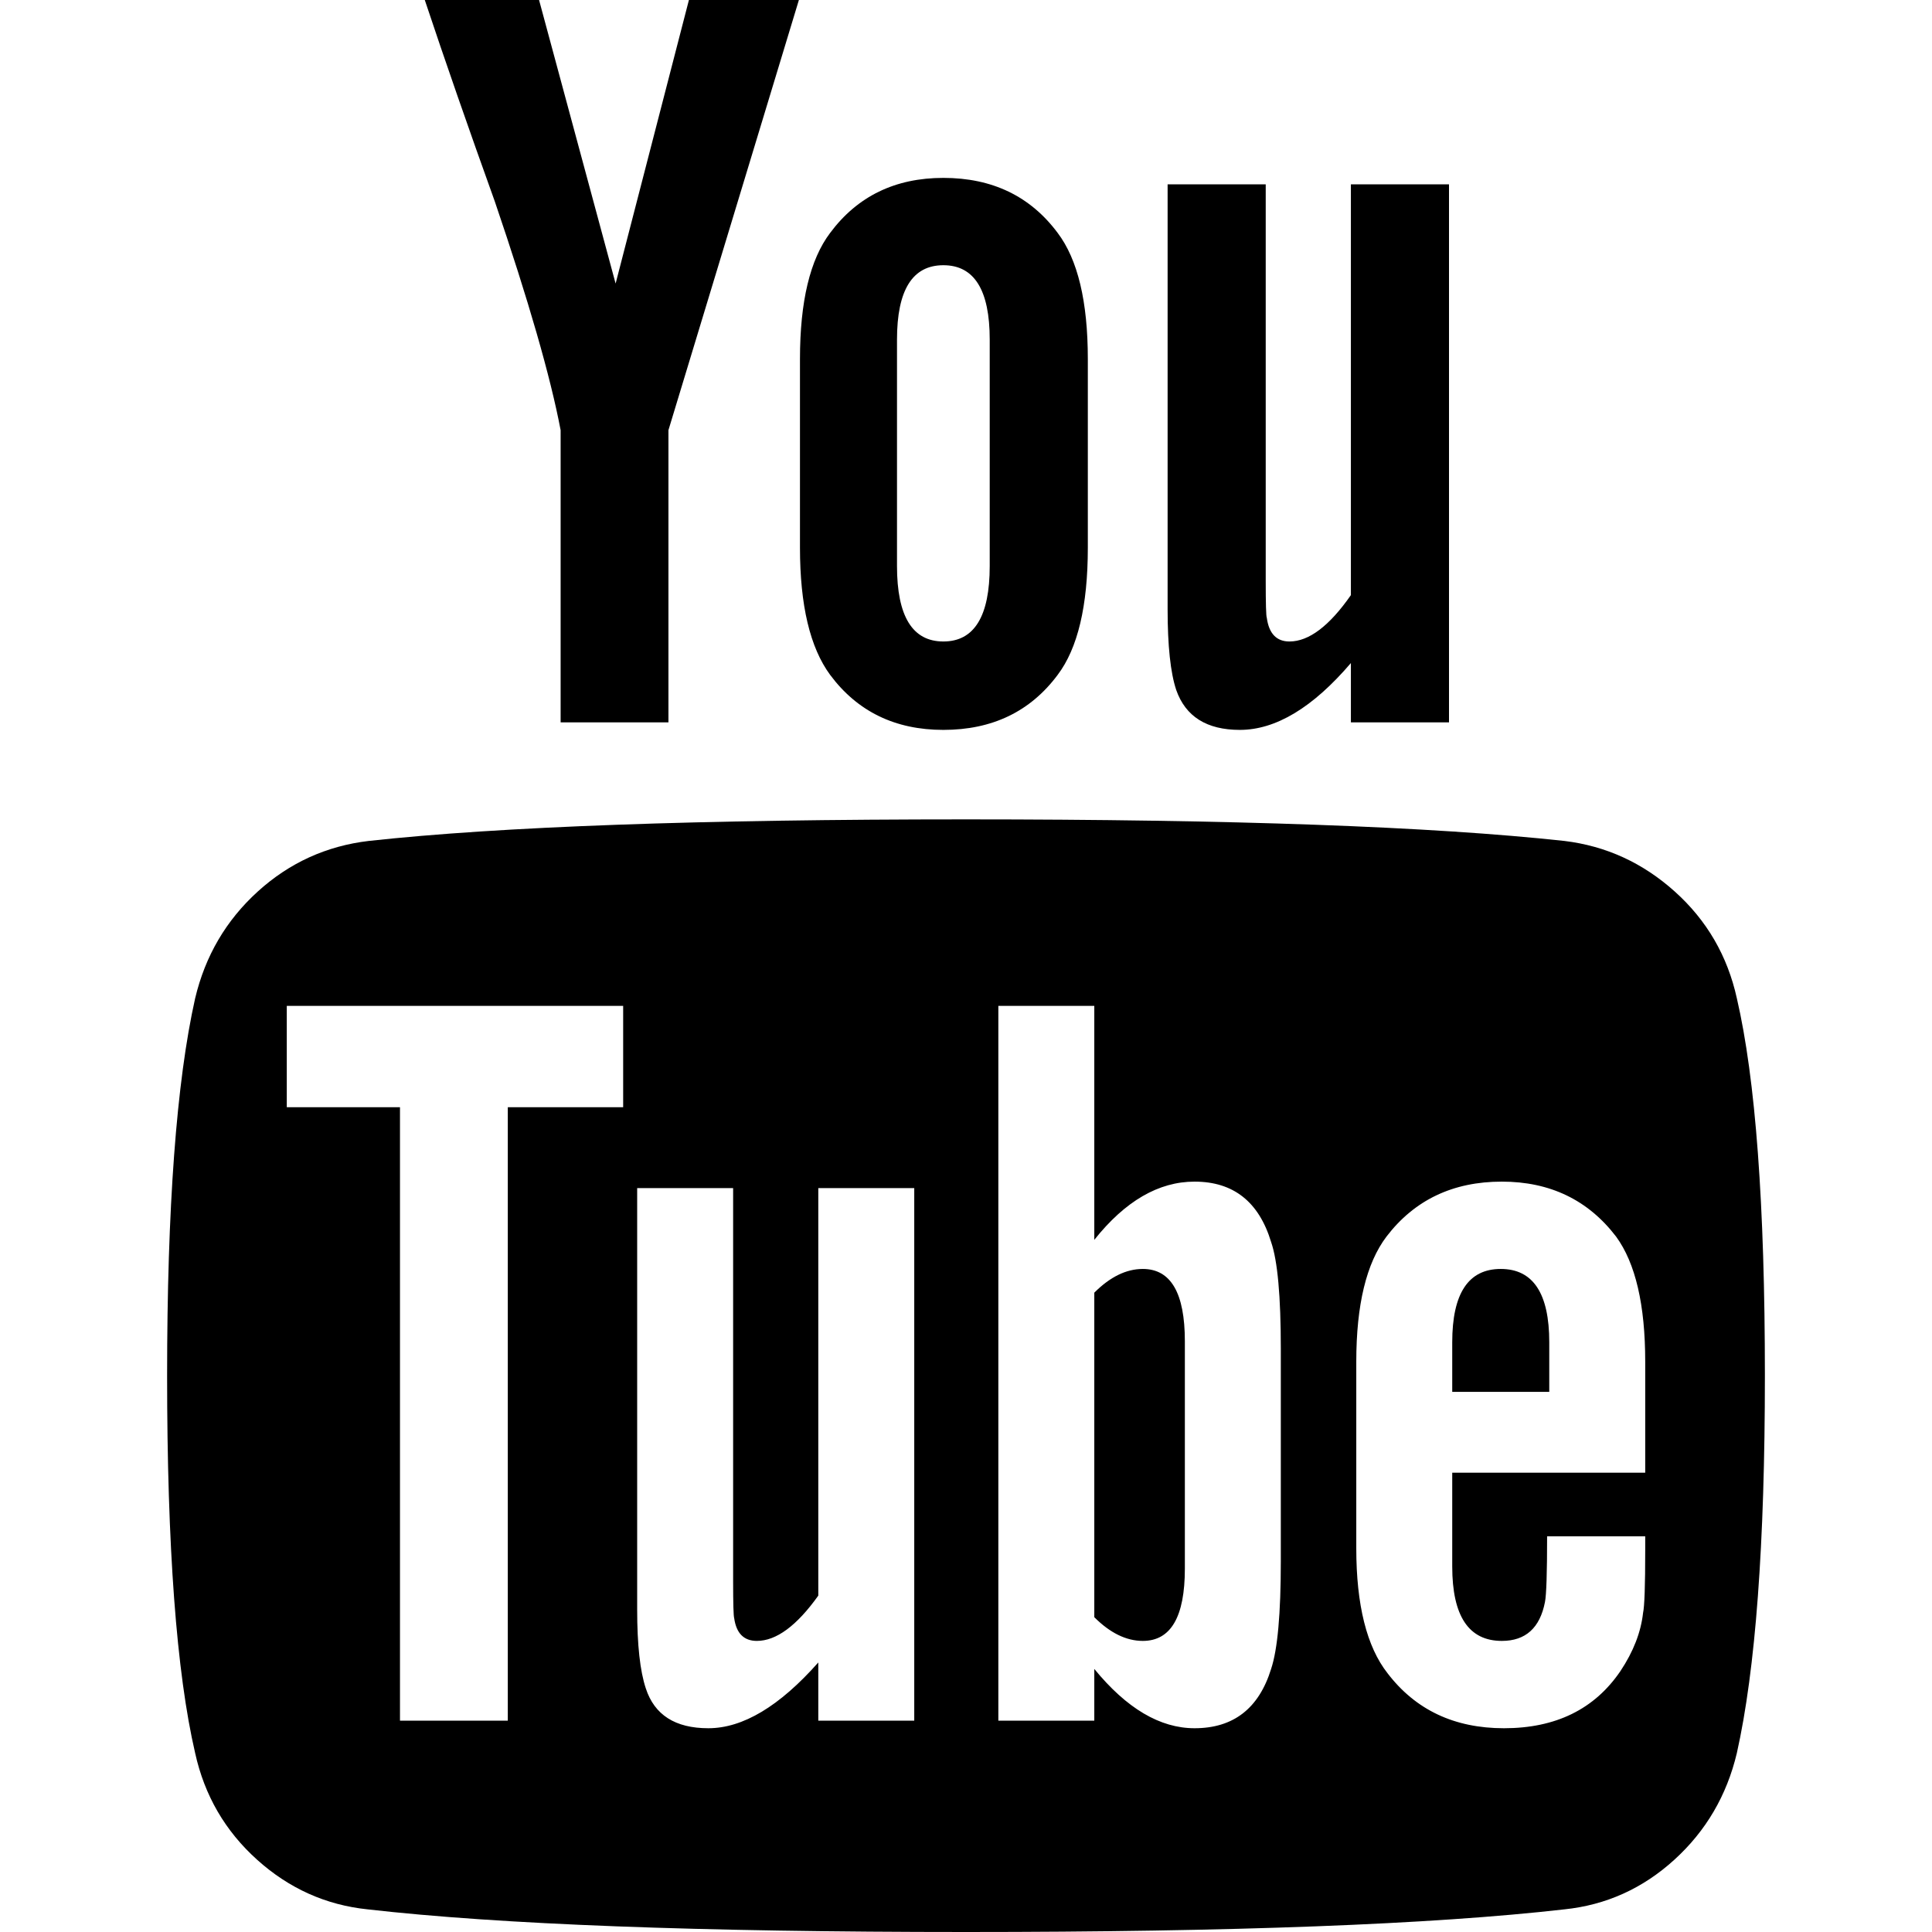
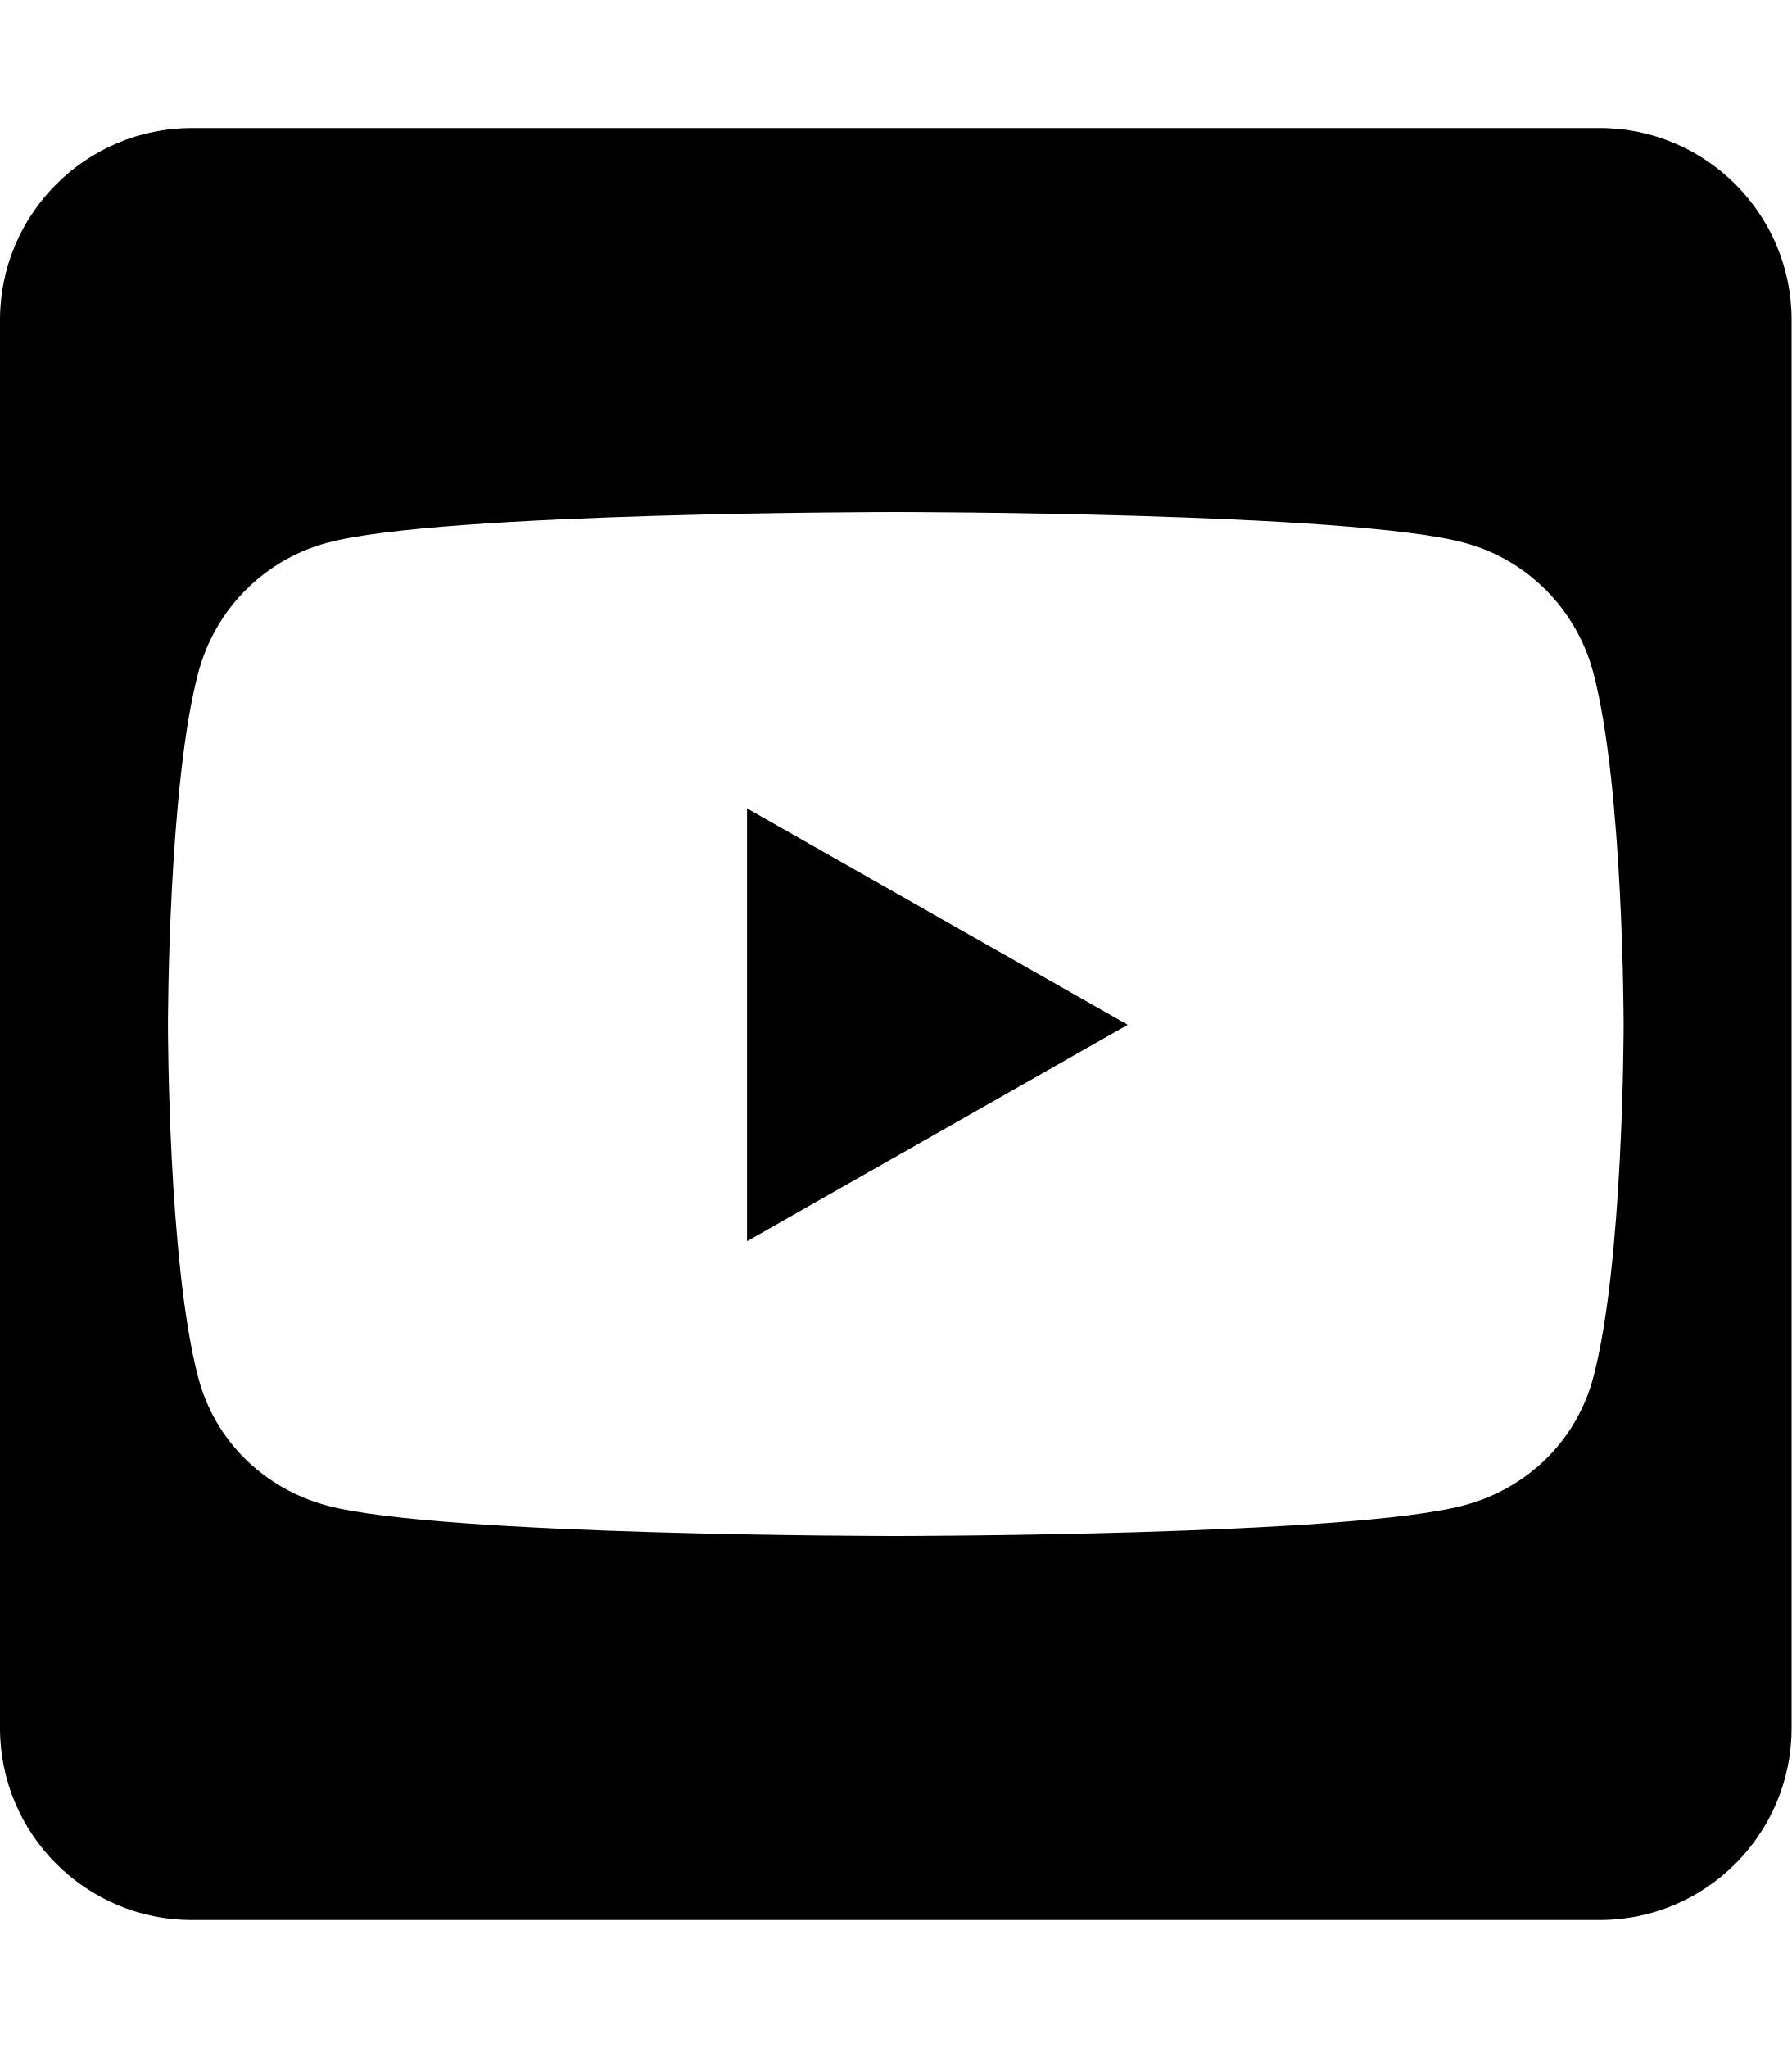
- <svg xmlns="http://www.w3.org/2000/svg" width="1792" height="1792" viewBox="0 0 1792 1792">
-   <path d="M1099 1244v211q0 67-39 67-23 0-45-22v-301q22-22 45-22 39 0 39 67zm338 1v46h-90v-46q0-68 45-68t45 68zm-966-218h107v-94h-312v94h105v569h100v-569zm288 569h89v-494h-89v378q-30 42-57 42-18 0-21-21-1-3-1-35v-364h-89v391q0 49 8 73 12 37 58 37 48 0 102-61v54zm429-148v-197q0-73-9-99-17-56-71-56-50 0-93 54v-217h-89v663h89v-48q45 55 93 55 54 0 71-55 9-27 9-100zm338-10v-13h-91q0 51-2 61-7 36-40 36-46 0-46-69v-87h179v-103q0-79-27-116-39-51-106-51-68 0-107 51-28 37-28 116v173q0 79 29 116 39 51 108 51 72 0 108-53 18-27 21-54 2-9 2-58zm-608-913v-210q0-69-43-69t-43 69v210q0 70 43 70t43-70zm719 751q0 234-26 350-14 59-58 99t-102 46q-184 21-555 21t-555-21q-58-6-102.5-46t-57.5-99q-26-112-26-350 0-234 26-350 14-59 58-99t103-47q183-20 554-20t555 20q58 7 102.5 47t57.5 99q26 112 26 350zm-998-1276h102l-121 399v271h-100v-271q-14-74-61-212-37-103-65-187h106l71 263zm370 333v175q0 81-28 118-38 51-106 51-67 0-105-51-28-38-28-118v-175q0-80 28-117 38-51 105-51 68 0 106 51 28 37 28 117zm335-162v499h-91v-55q-53 62-103 62-46 0-59-37-8-24-8-75v-394h91v367q0 33 1 35 3 22 21 22 27 0 57-43v-381h91z" />
+ <svg xmlns="http://www.w3.org/2000/svg" viewBox="0 0 448 512">
+   <path d="M186.8 202.1l95.2 54.1-95.2 54.1V202.1zM448 80v352c0 26.5-21.5 48-48 48H48c-26.5 0-48-21.5-48-48V80c0-26.5 21.5-48 48-48h352c26.5 0 48 21.5 48 48zm-42 176.3s0-59.6-7.6-88.2c-4.2-15.8-16.5-28.2-32.2-32.4C337.9 128 224 128 224 128s-113.9 0-142.2 7.7c-15.7 4.2-28 16.6-32.2 32.4-7.6 28.5-7.6 88.2-7.6 88.2s0 59.6 7.6 88.2c4.2 15.8 16.5 27.7 32.2 31.9C110.1 384 224 384 224 384s113.9 0 142.2-7.7c15.7-4.2 28-16.1 32.2-31.9 7.6-28.5 7.6-88.1 7.6-88.1z" />
</svg>
